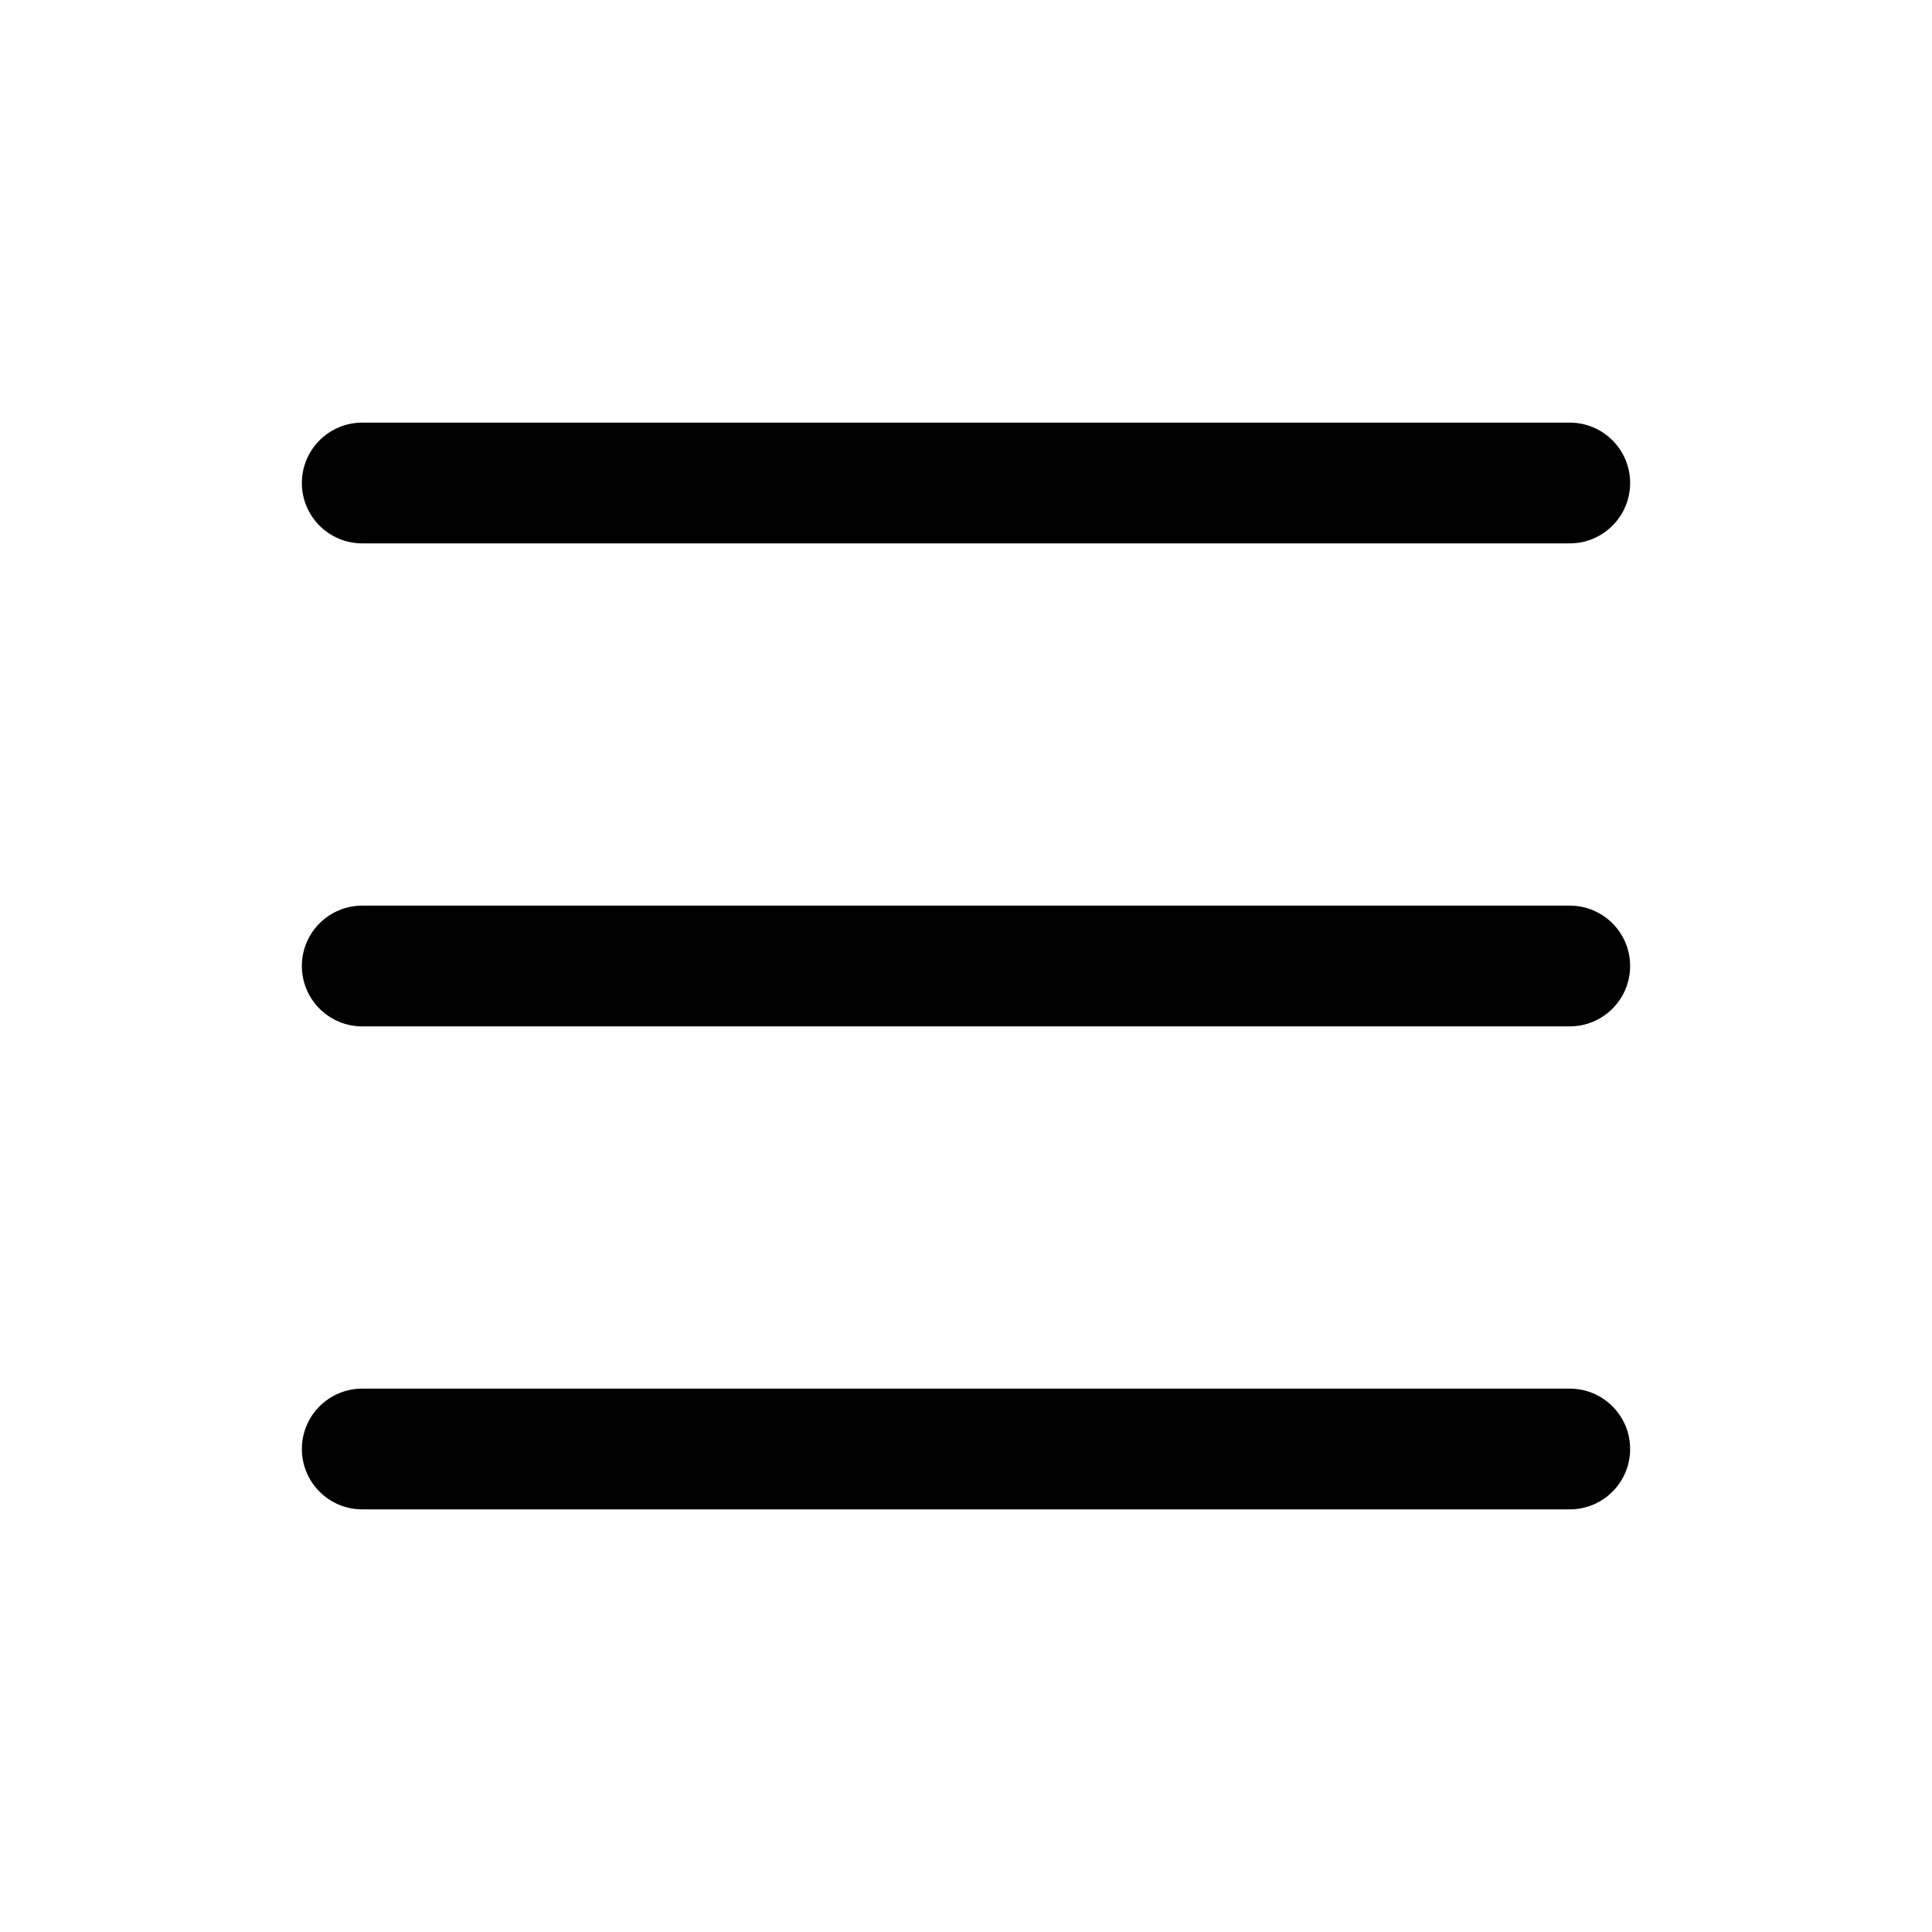
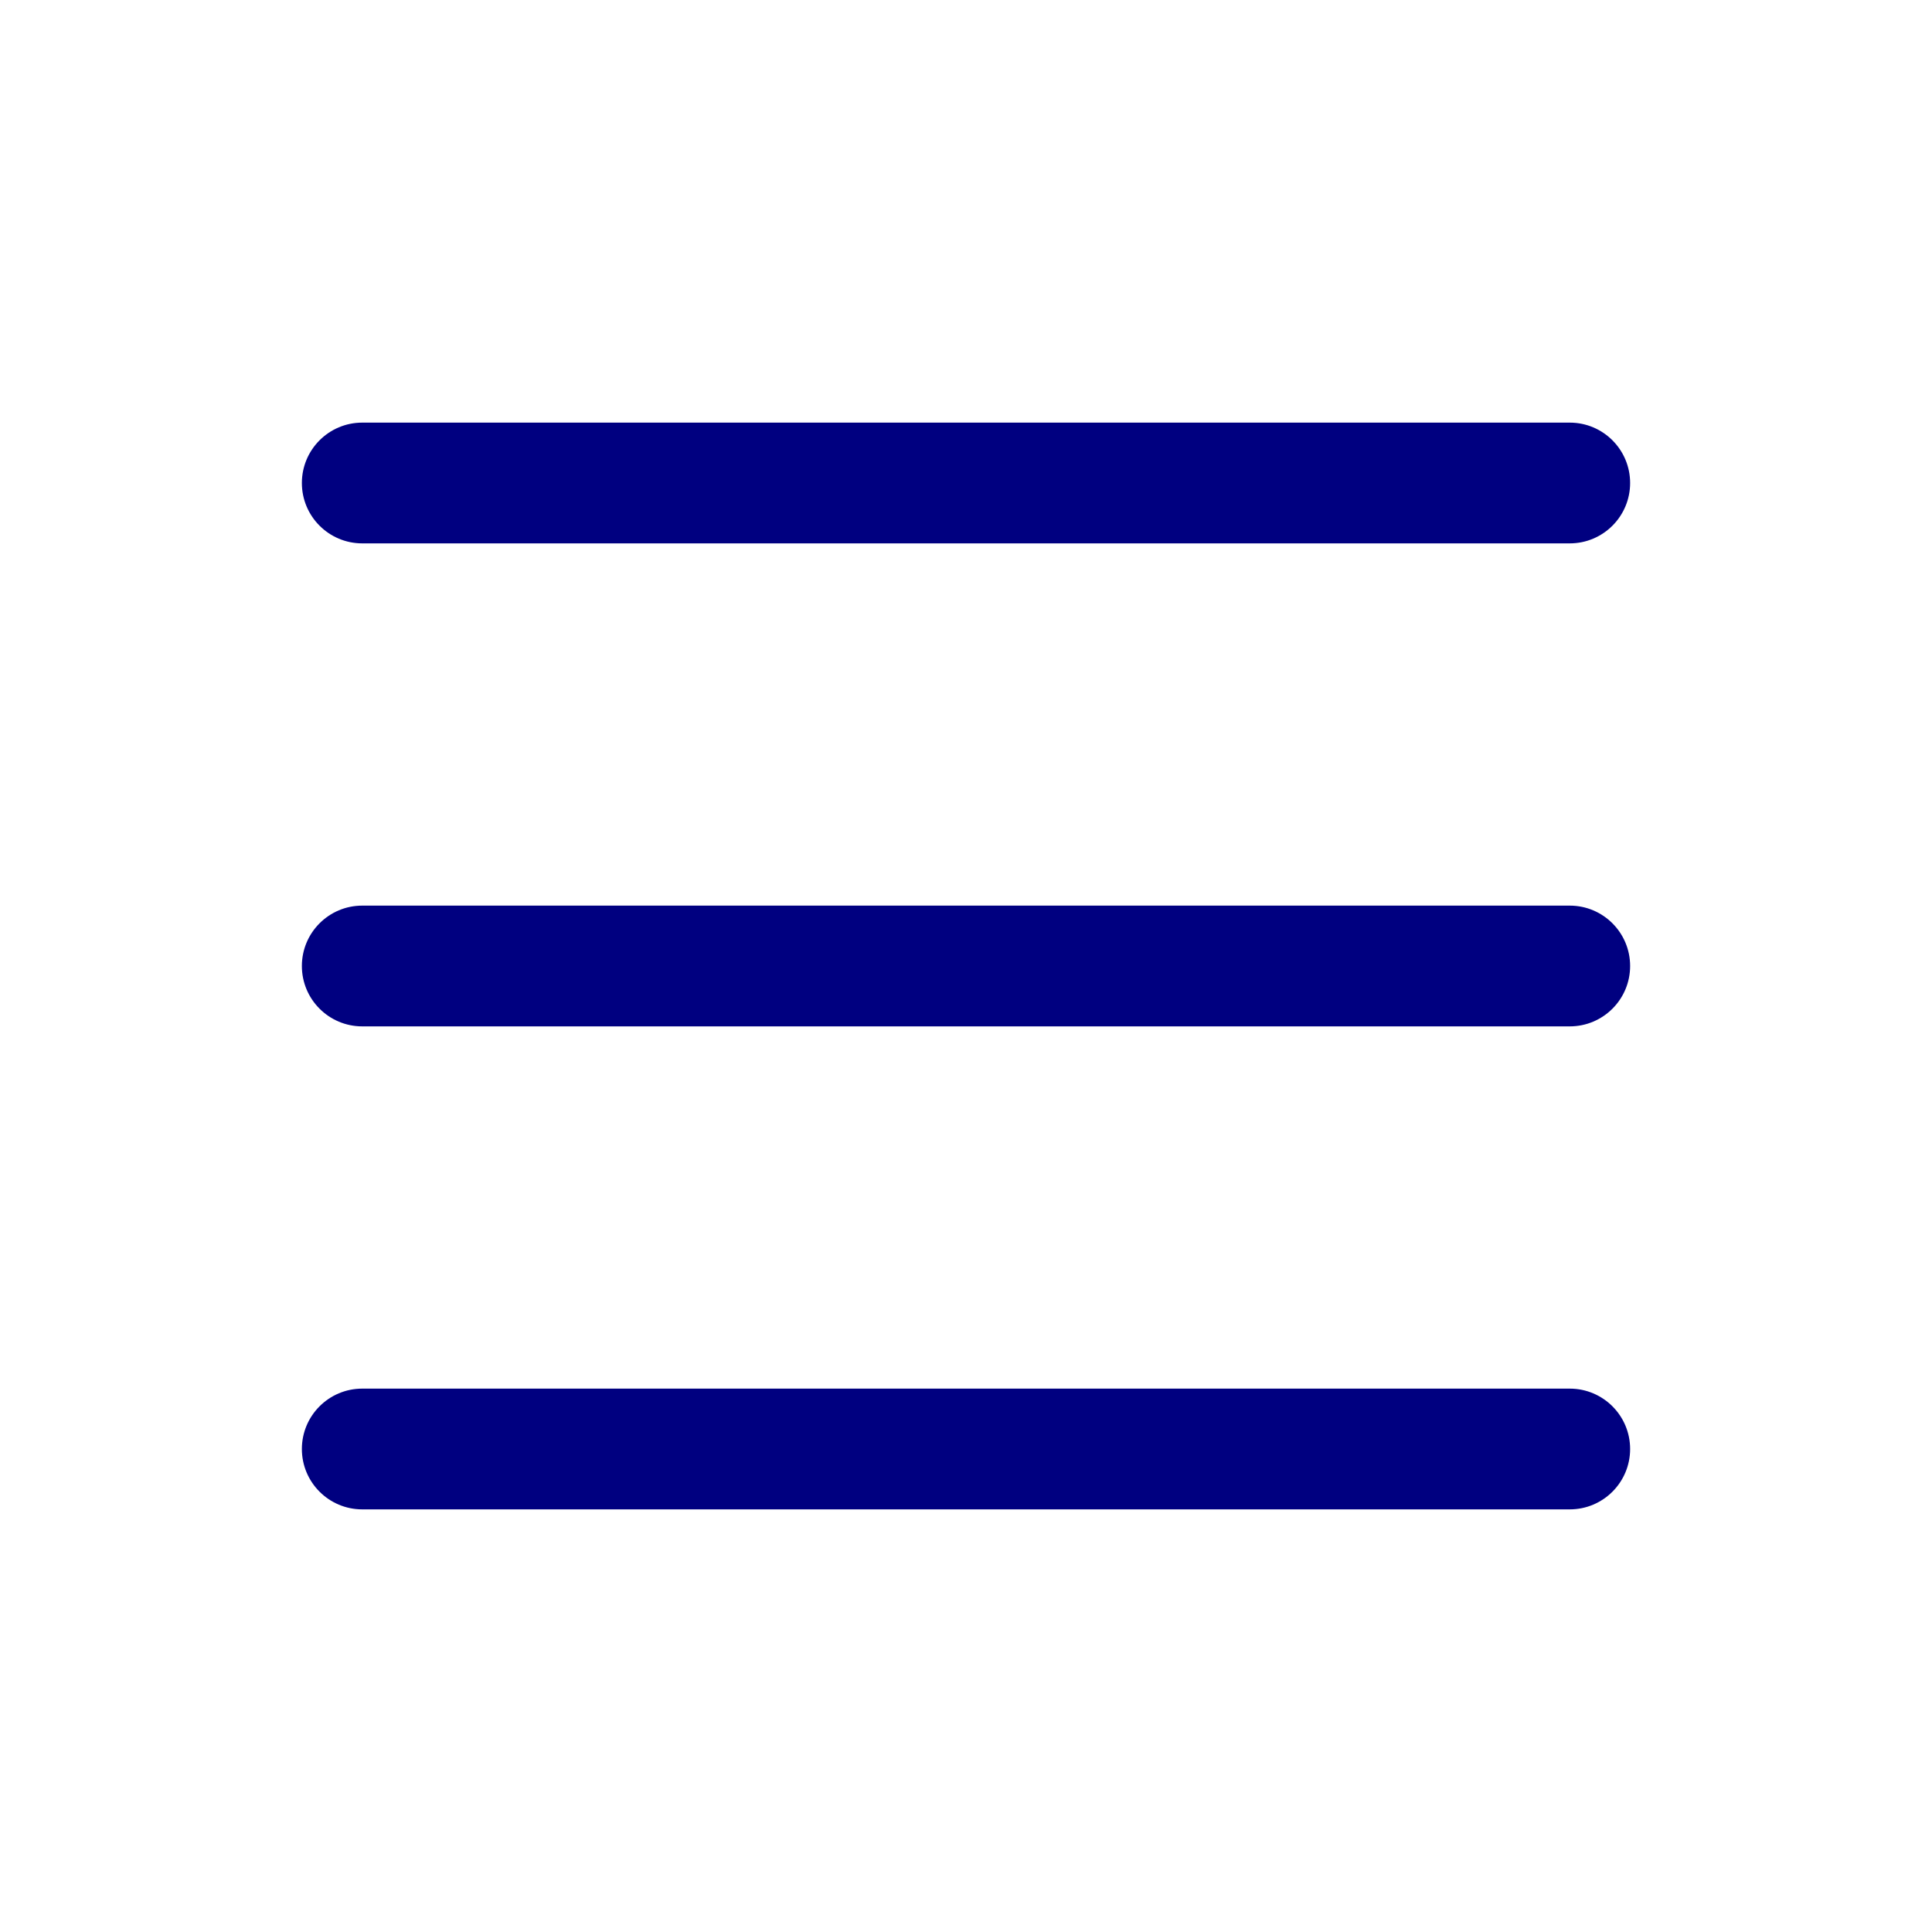
- <svg xmlns="http://www.w3.org/2000/svg" width="16" height="16" fill="currentColor" class="bi bi-list" viewBox="0 0 16 16">
+ <svg xmlns="http://www.w3.org/2000/svg" width="16" height="16" fill="navy" class="bi bi-list" viewBox="0 0 16 16">
  <path fill-rule="evenodd" d="M2.5 12a.5.5 0 0 1 .5-.5h10a.5.5 0 0 1 0 1H3a.5.5 0 0 1-.5-.5m0-4a.5.5 0 0 1 .5-.5h10a.5.5 0 0 1 0 1H3a.5.5 0 0 1-.5-.5m0-4a.5.5 0 0 1 .5-.5h10a.5.5 0 0 1 0 1H3a.5.5 0 0 1-.5-.5" />
</svg>
